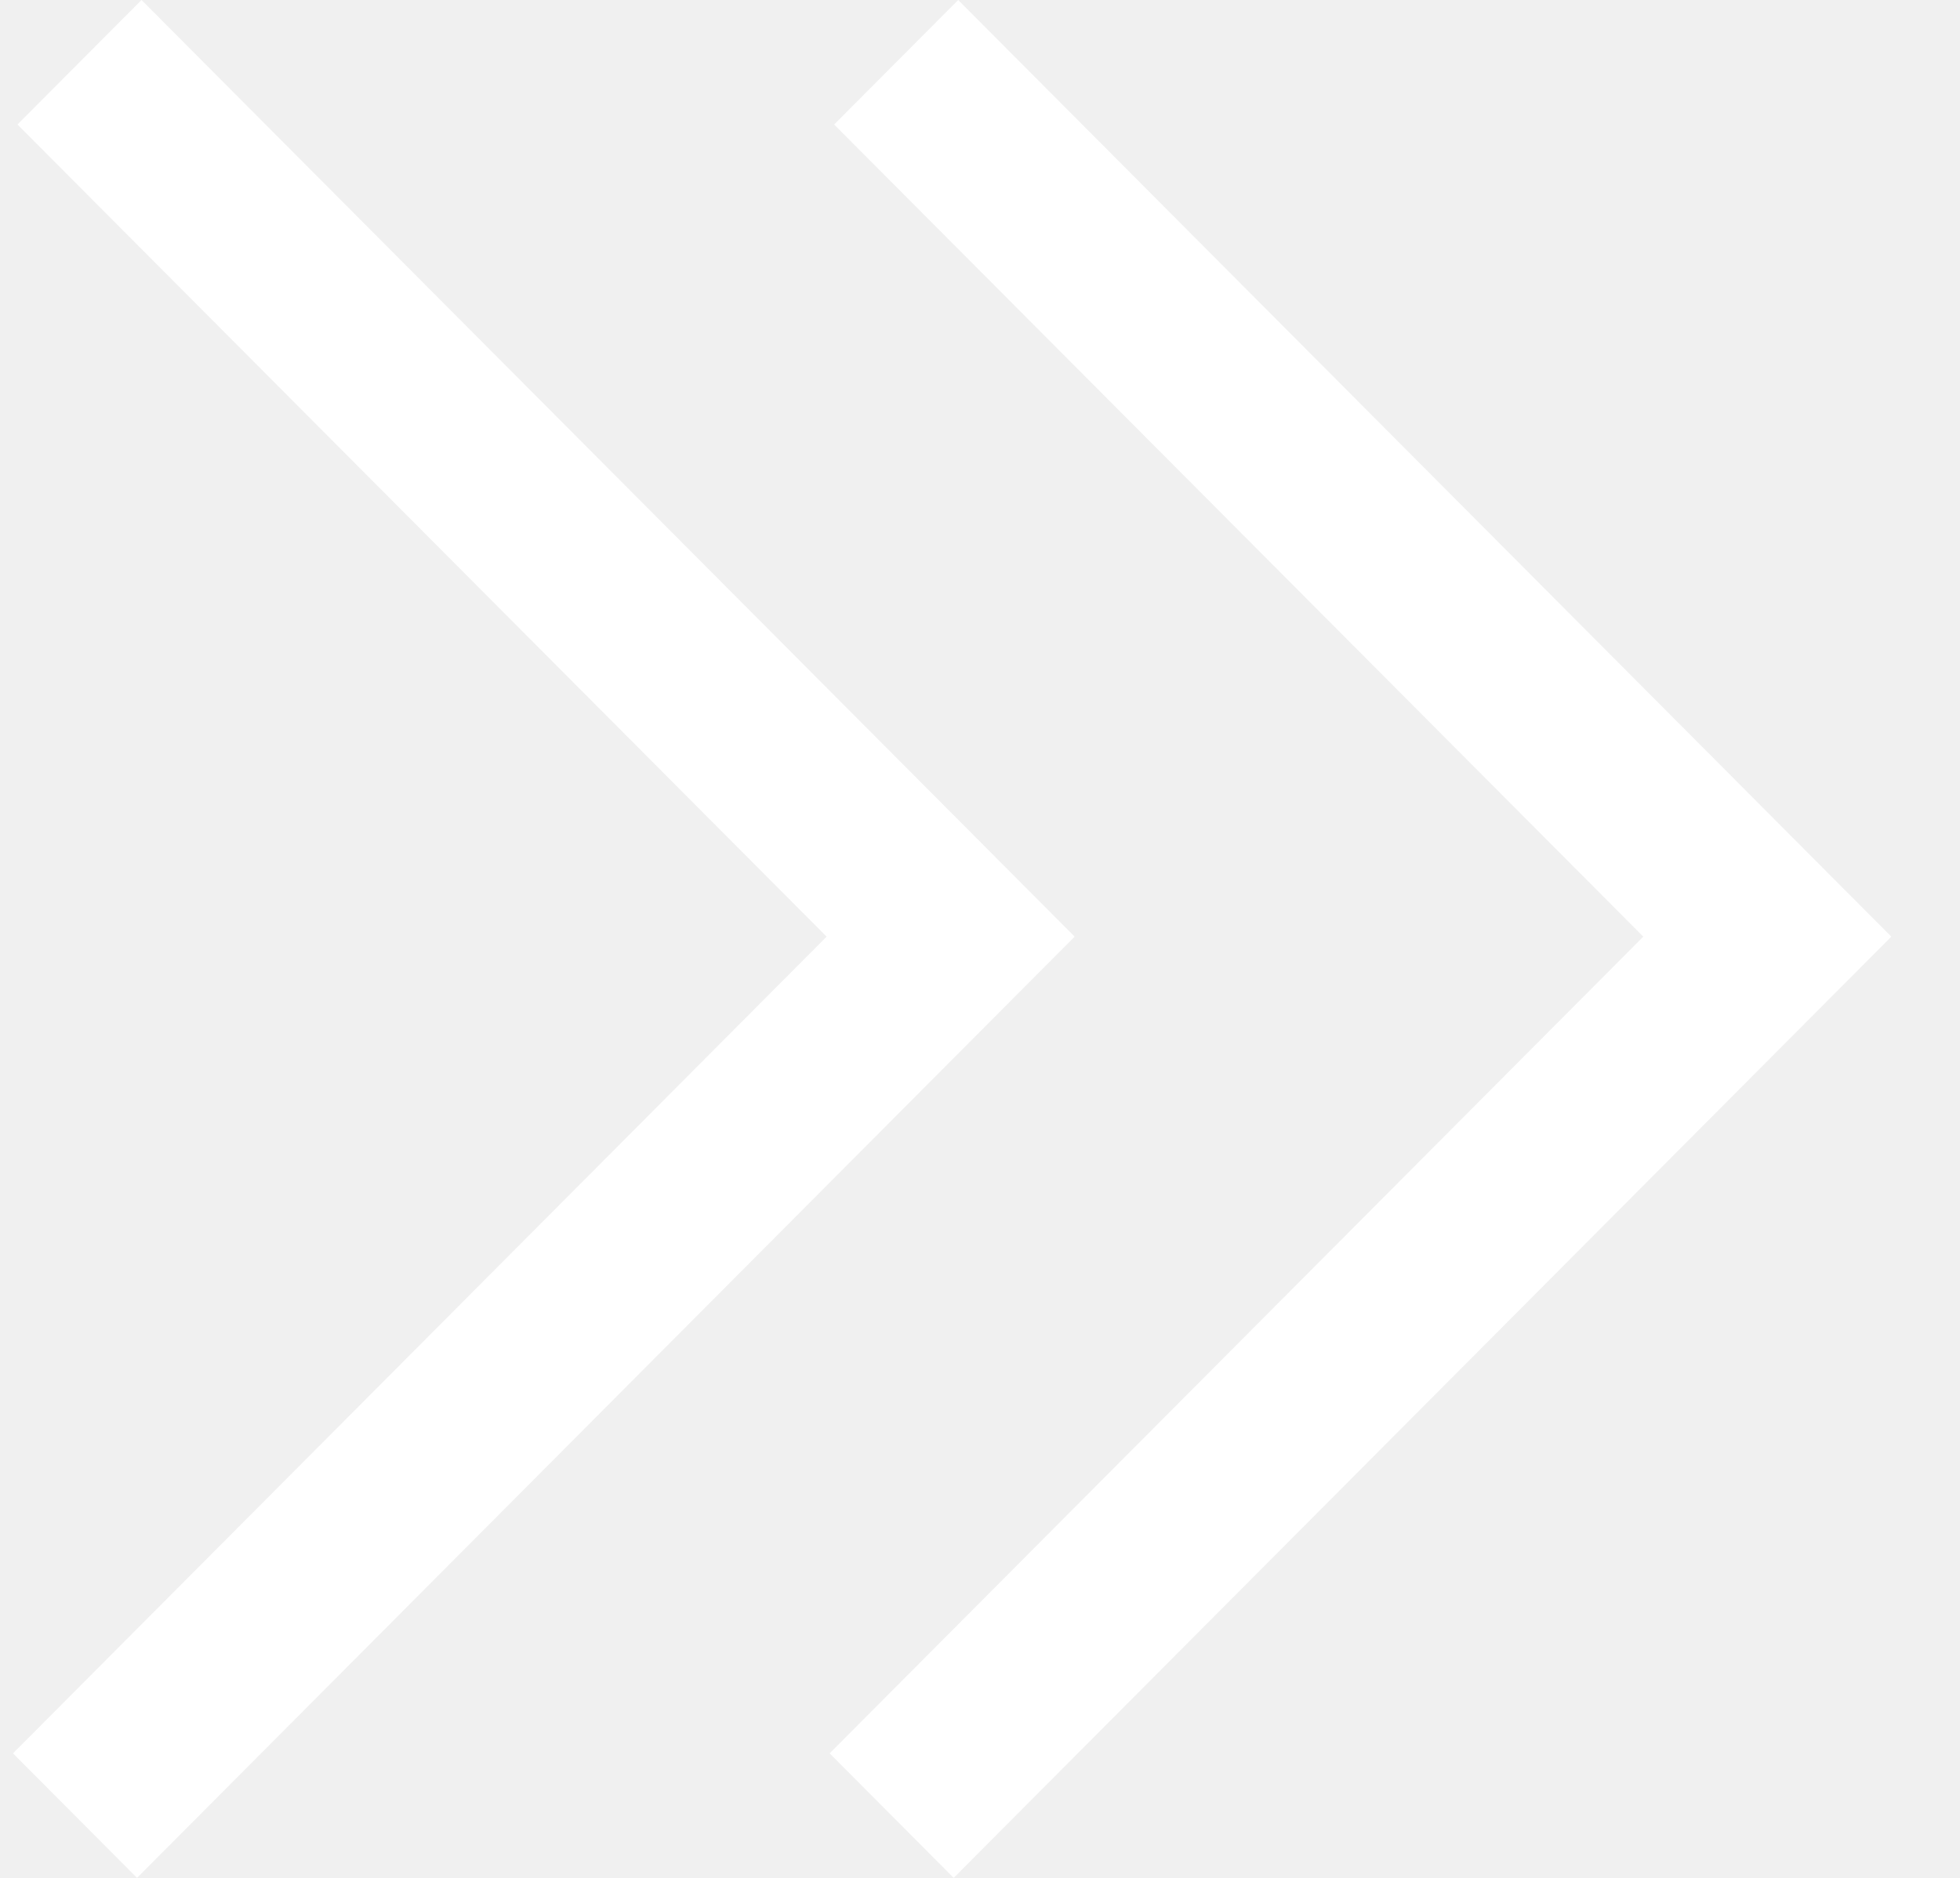
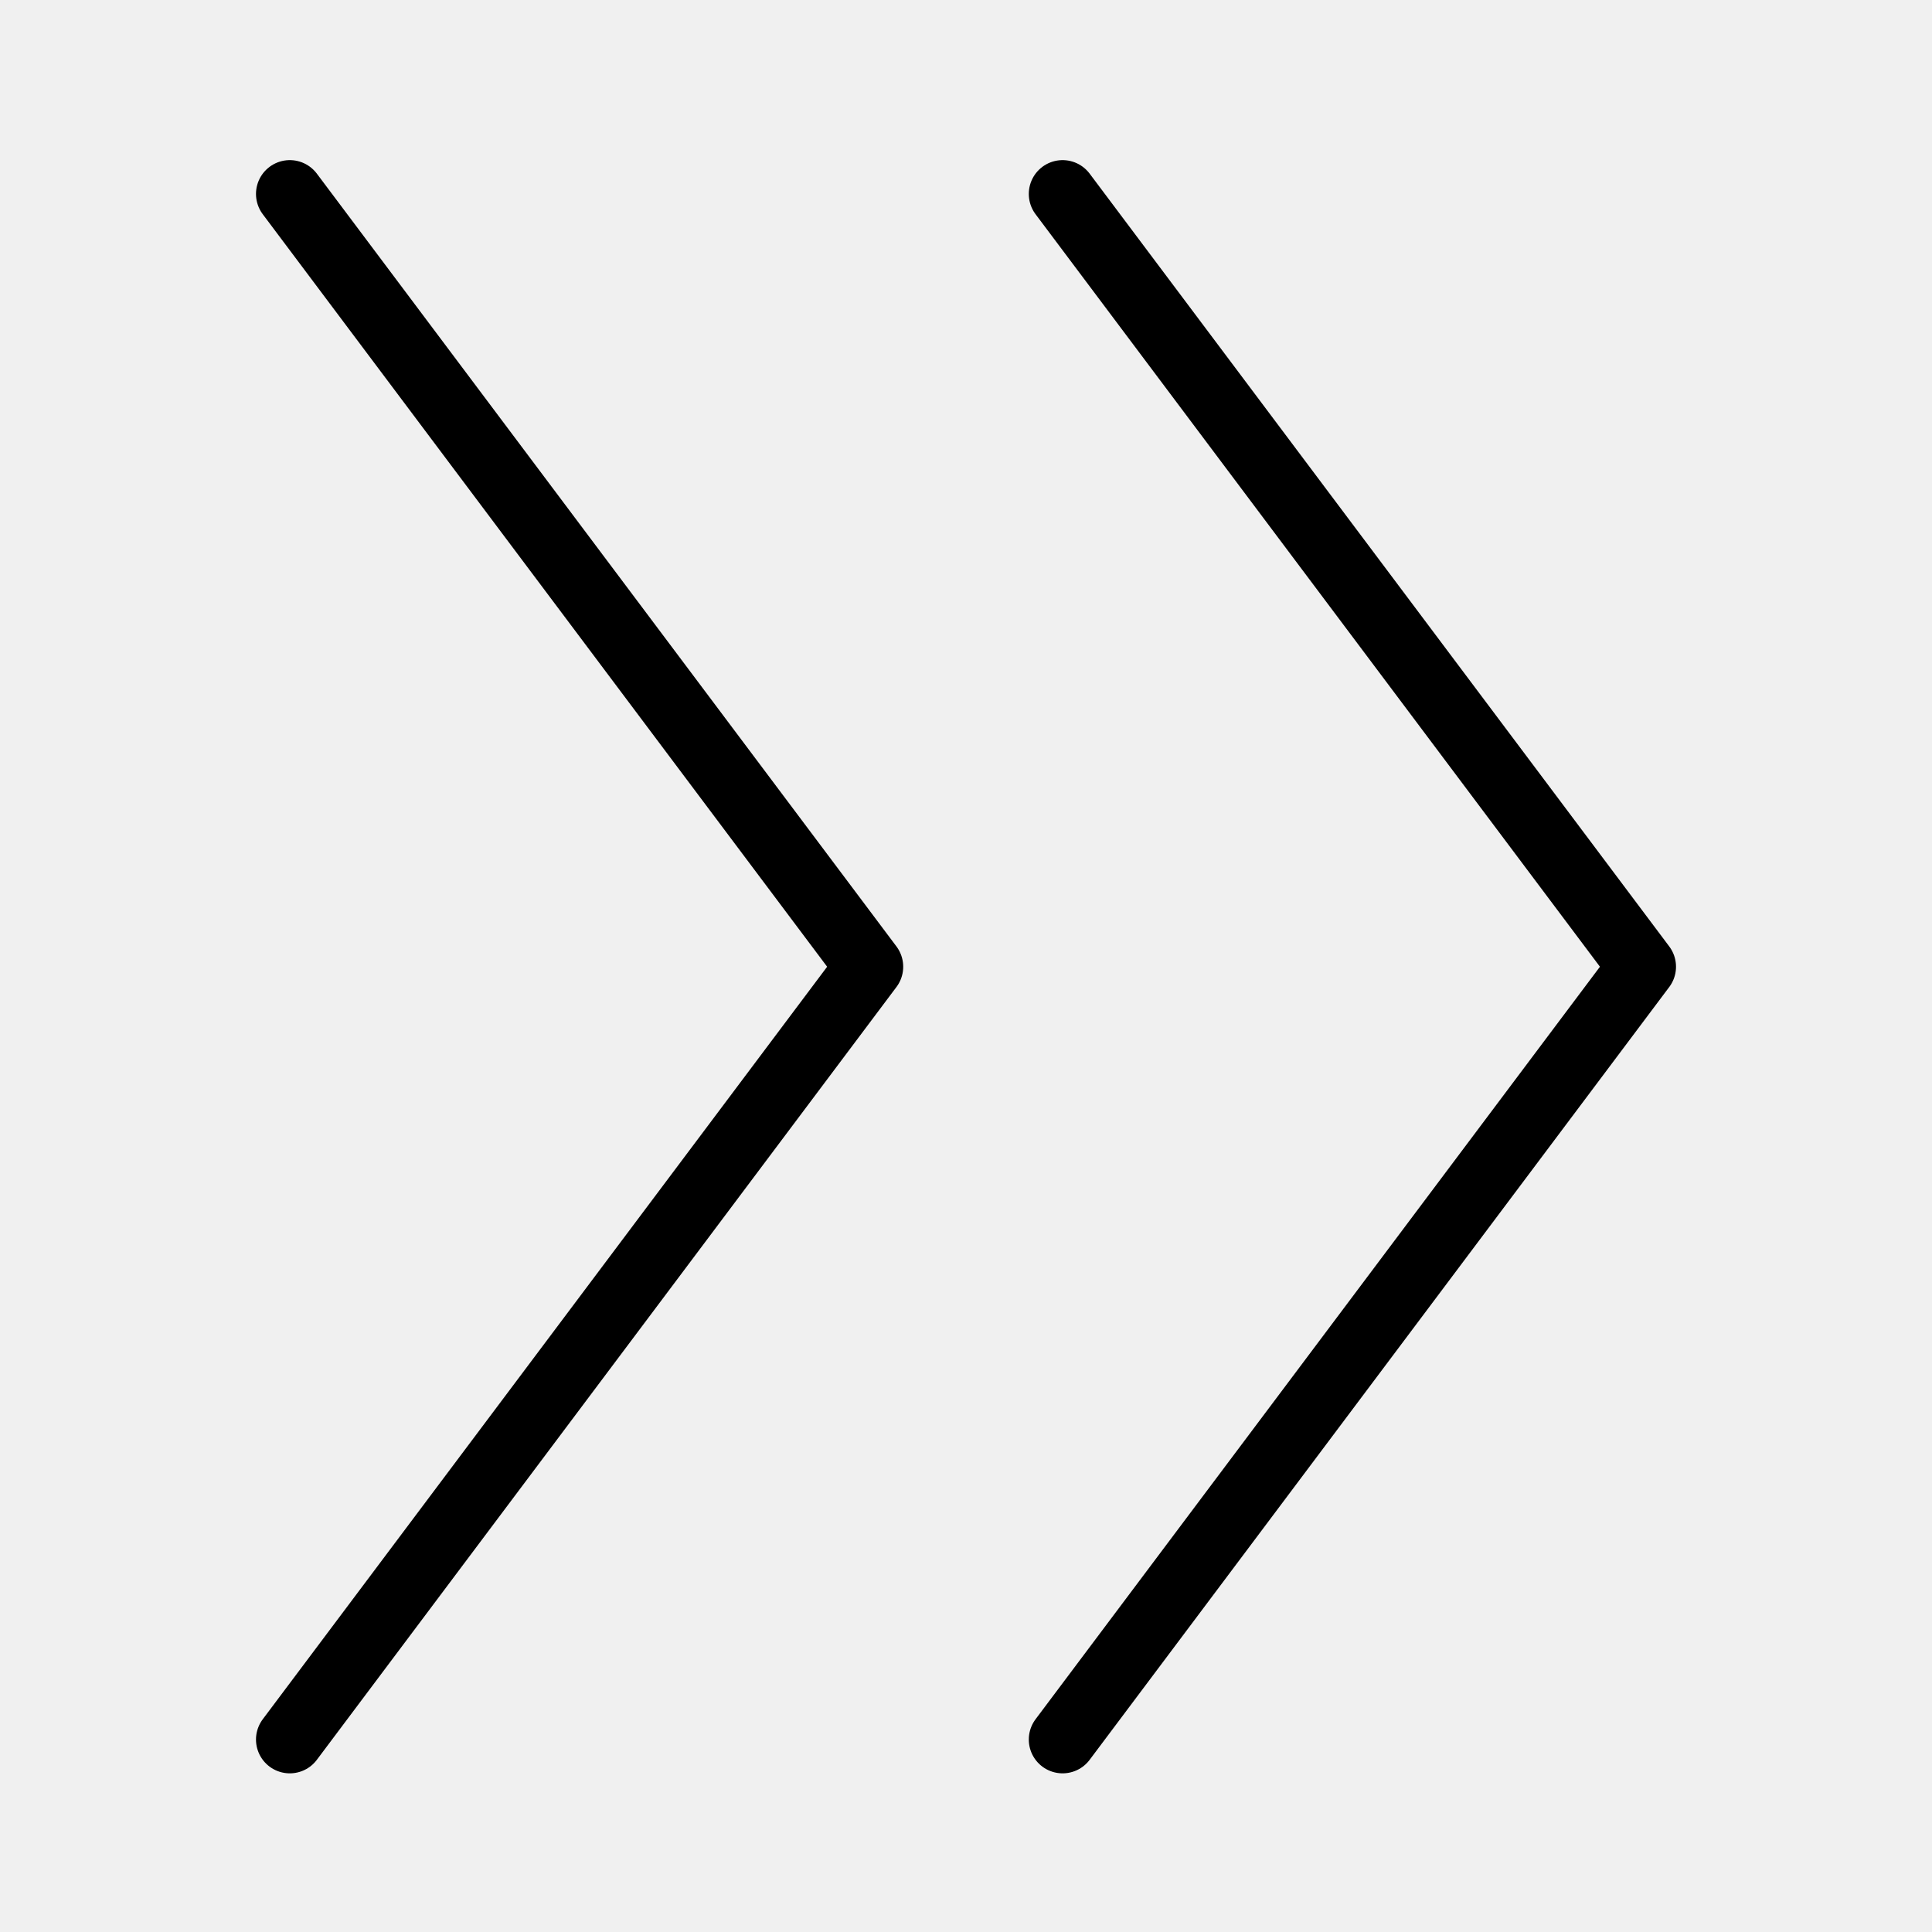
- <svg xmlns="http://www.w3.org/2000/svg" width="24px" height="23px" viewBox="0 0 24 23">
-   <g stroke="none" stroke-width="1" fill="none" fill-rule="evenodd">
-     <g transform="translate(-455, -780)" fill="#FFFFFF">
-       <path d="M465.159,801.475 L466.678,803 L478.159,791.472 L466.733,780 L465.214,781.525 L475.122,791.472 L465.159,801.475 Z M455.159,801.475 L456.678,803 L468.159,791.472 L456.733,780 L455.214,781.525 L465.122,791.472 L455.159,801.475 Z" />
-     </g>
+ <svg xmlns="http://www.w3.org/2000/svg" width="100" height="100" viewBox="0 0 100 100" version="1.1">
+   <style>
+   path {
+     fill: none;
+     stroke-linecap: round;
+     stroke-linejoin: round;
+     stroke-width: 3.5;
+     stroke: #000;
+   }
+ </style>
+   <g transform="translate(0,-952.3621)">
+     <path d="m15 962.4 30 40-30 40" />
+     <path d="m55 962.4 30 40-30 40" />
  </g>
</svg>
